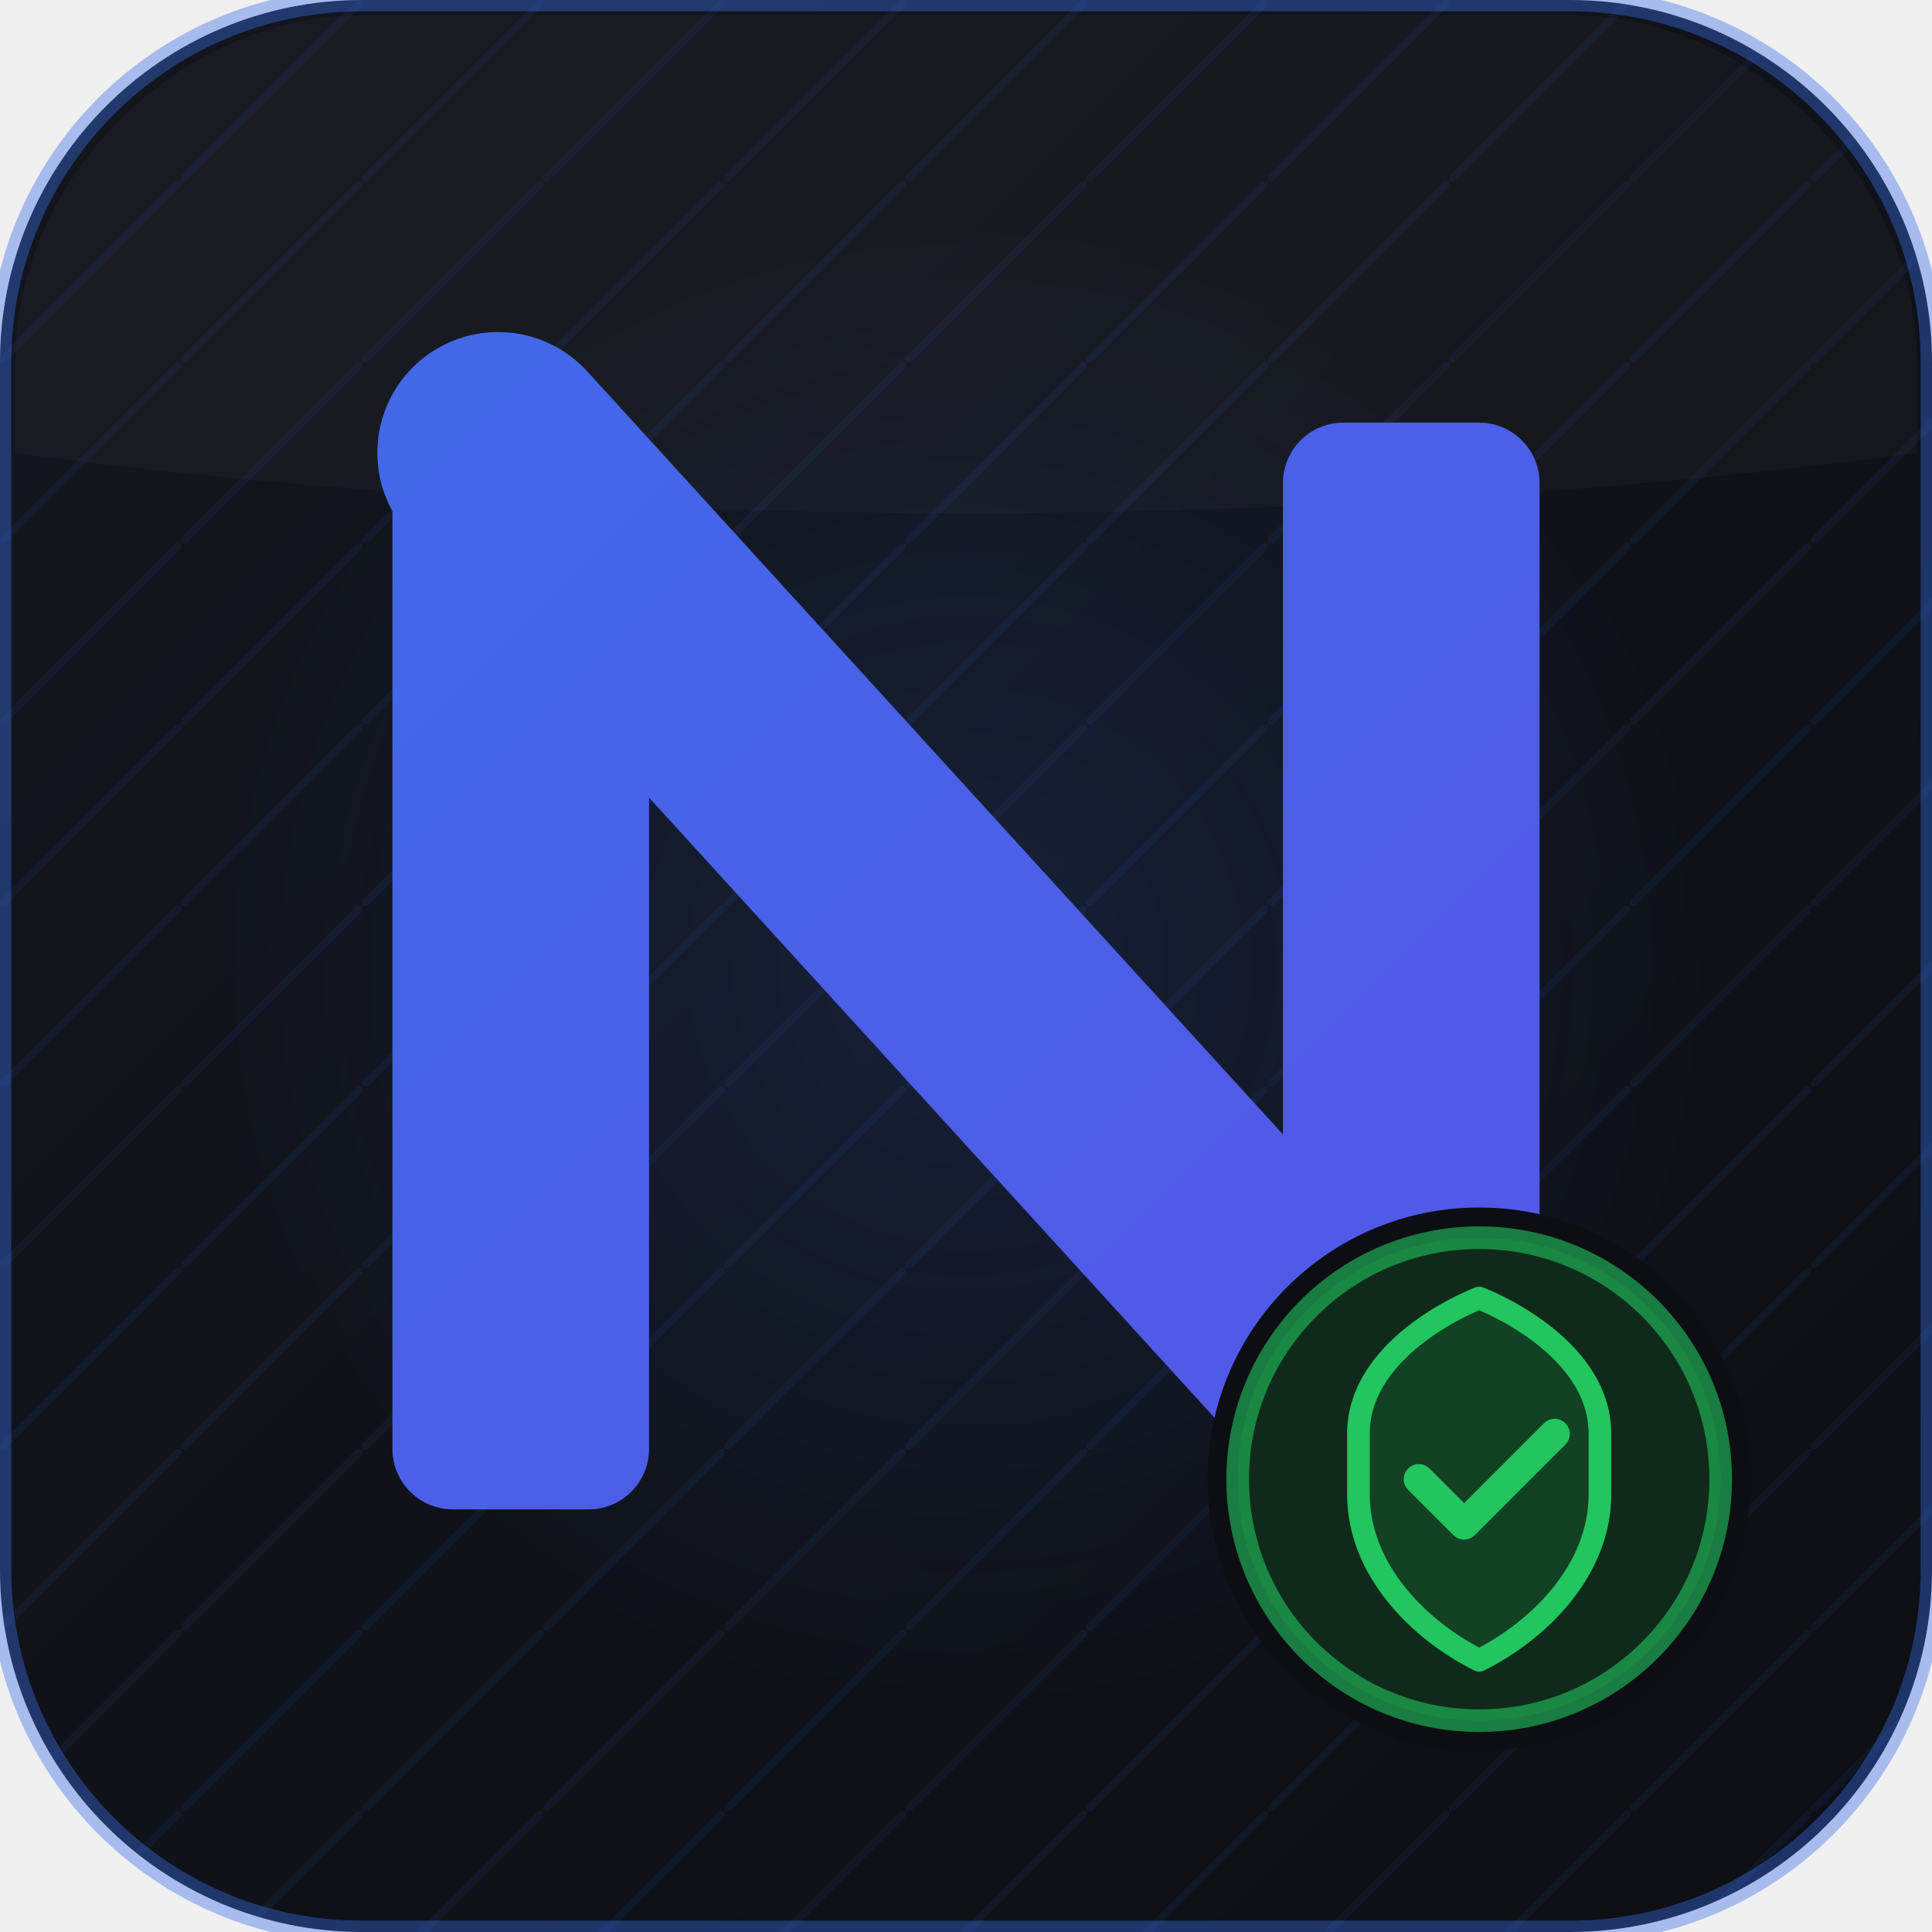
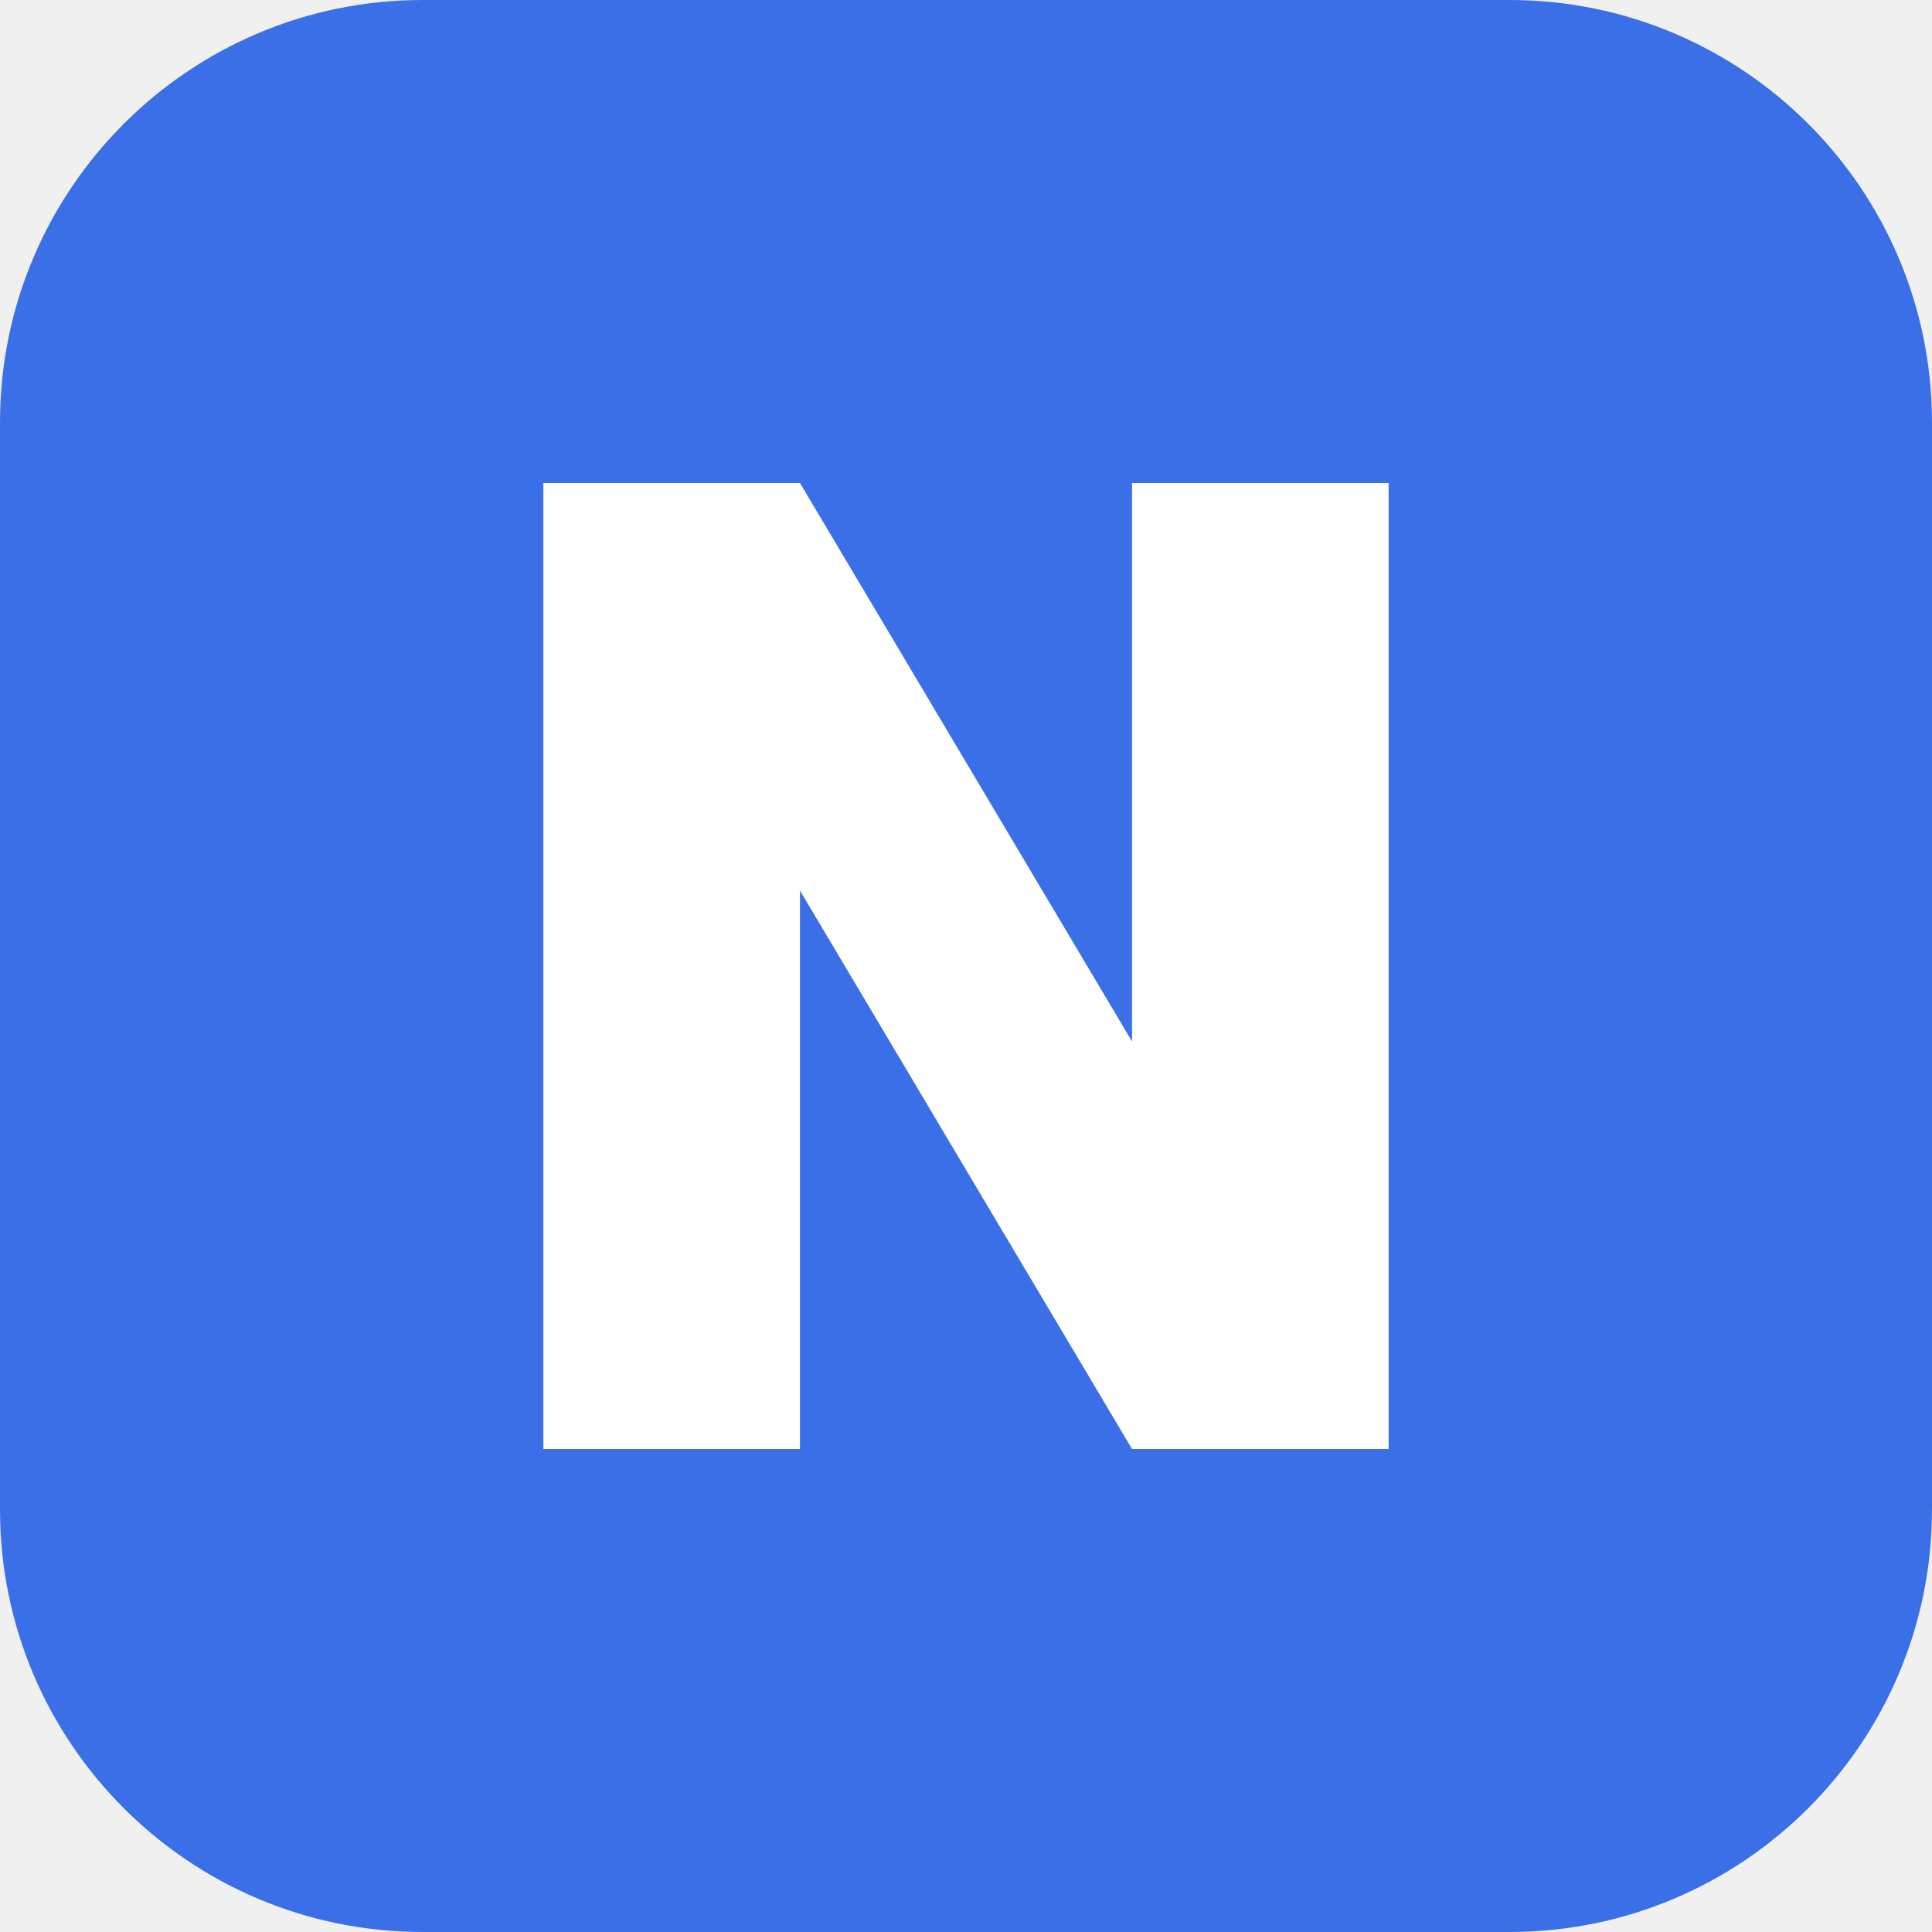
<svg xmlns="http://www.w3.org/2000/svg" width="128" height="128" viewBox="0 0 128 128">
-   <defs>
-     <linearGradient id="bg128" x1="0" y1="0" x2="128" y2="128" gradientUnits="userSpaceOnUse">
-       <stop offset="0%" stop-color="#13161E" />
-       <stop offset="100%" stop-color="#0C0E13" />
-     </linearGradient>
-     <radialGradient id="glow128" cx="64" cy="64" r="50" gradientUnits="userSpaceOnUse">
-       <stop offset="0%" stop-color="#3B6FE8" stop-opacity="0.15" />
-       <stop offset="100%" stop-color="#3B6FE8" stop-opacity="0" />
-     </radialGradient>
-     <linearGradient id="accentGrad" x1="0" y1="0" x2="128" y2="128" gradientUnits="userSpaceOnUse">
-       <stop offset="0%" stop-color="#3B6FE8" />
-       <stop offset="100%" stop-color="#5B4FE8" />
-     </linearGradient>
-     <pattern id="secPattern" x="0" y="0" width="12" height="12" patternUnits="userSpaceOnUse">
-       <line x1="0" y1="12" x2="12" y2="0" stroke="#3B6FE8" stroke-width="0.5" stroke-opacity="0.08" />
-     </pattern>
-   </defs>
-   <rect width="128" height="128" rx="24" fill="url(#bg128)" />
-   <rect width="128" height="128" rx="24" fill="url(#secPattern)" />
-   <rect width="128" height="128" rx="24" fill="url(#glow128)" />
-   <rect width="128" height="128" rx="24" fill="none" stroke="#3B6FE8" stroke-width="1.5" stroke-opacity="0.4" />
-   <path d="M24 1H104C116.15 1 127 11.85 127 24V30C127 30 100 34 64 34C28 34 1 30 1 30V24C1 11.85 11.85 1 24 1Z" fill="white" fill-opacity="0.025" />
-   <rect x="26" y="28" width="17" height="72" rx="4" fill="url(#accentGrad)" />
-   <rect x="85" y="28" width="17" height="72" rx="4" fill="url(#accentGrad)" />
-   <line x1="33" y1="30" x2="95" y2="98" stroke="url(#accentGrad)" stroke-width="16" stroke-linecap="round" />
-   <circle cx="98" cy="98" r="18" fill="#0C0E13" />
-   <circle cx="98" cy="98" r="16" fill="#0F2A1A" />
-   <circle cx="98" cy="98" r="16" fill="none" stroke="#22C55E" stroke-width="1.5" stroke-opacity="0.6" />
-   <path d="M98 86 C98 86 90 89 90 95 L90 99 C90 104 94 108 98 110 C102 108 106 104 106 99 L106 95 C106 89 98 86 98 86Z" fill="#22C55E" fill-opacity="0.15" stroke="#22C55E" stroke-width="1.5" stroke-linejoin="round" />
-   <polyline points="94,98 97,101 103,95" fill="none" stroke="#22C55E" stroke-width="2" stroke-linecap="round" stroke-linejoin="round" />
+   <rect width="128" height="128" rx="28" fill="#3B6FE8" />
+   <path d="M36 96 L36 32 L53 32 L75 69 L75 32 L92 32 L92 96 L75 96 L53 59 L53 96 Z" fill="#FFFFFF" />
</svg>
